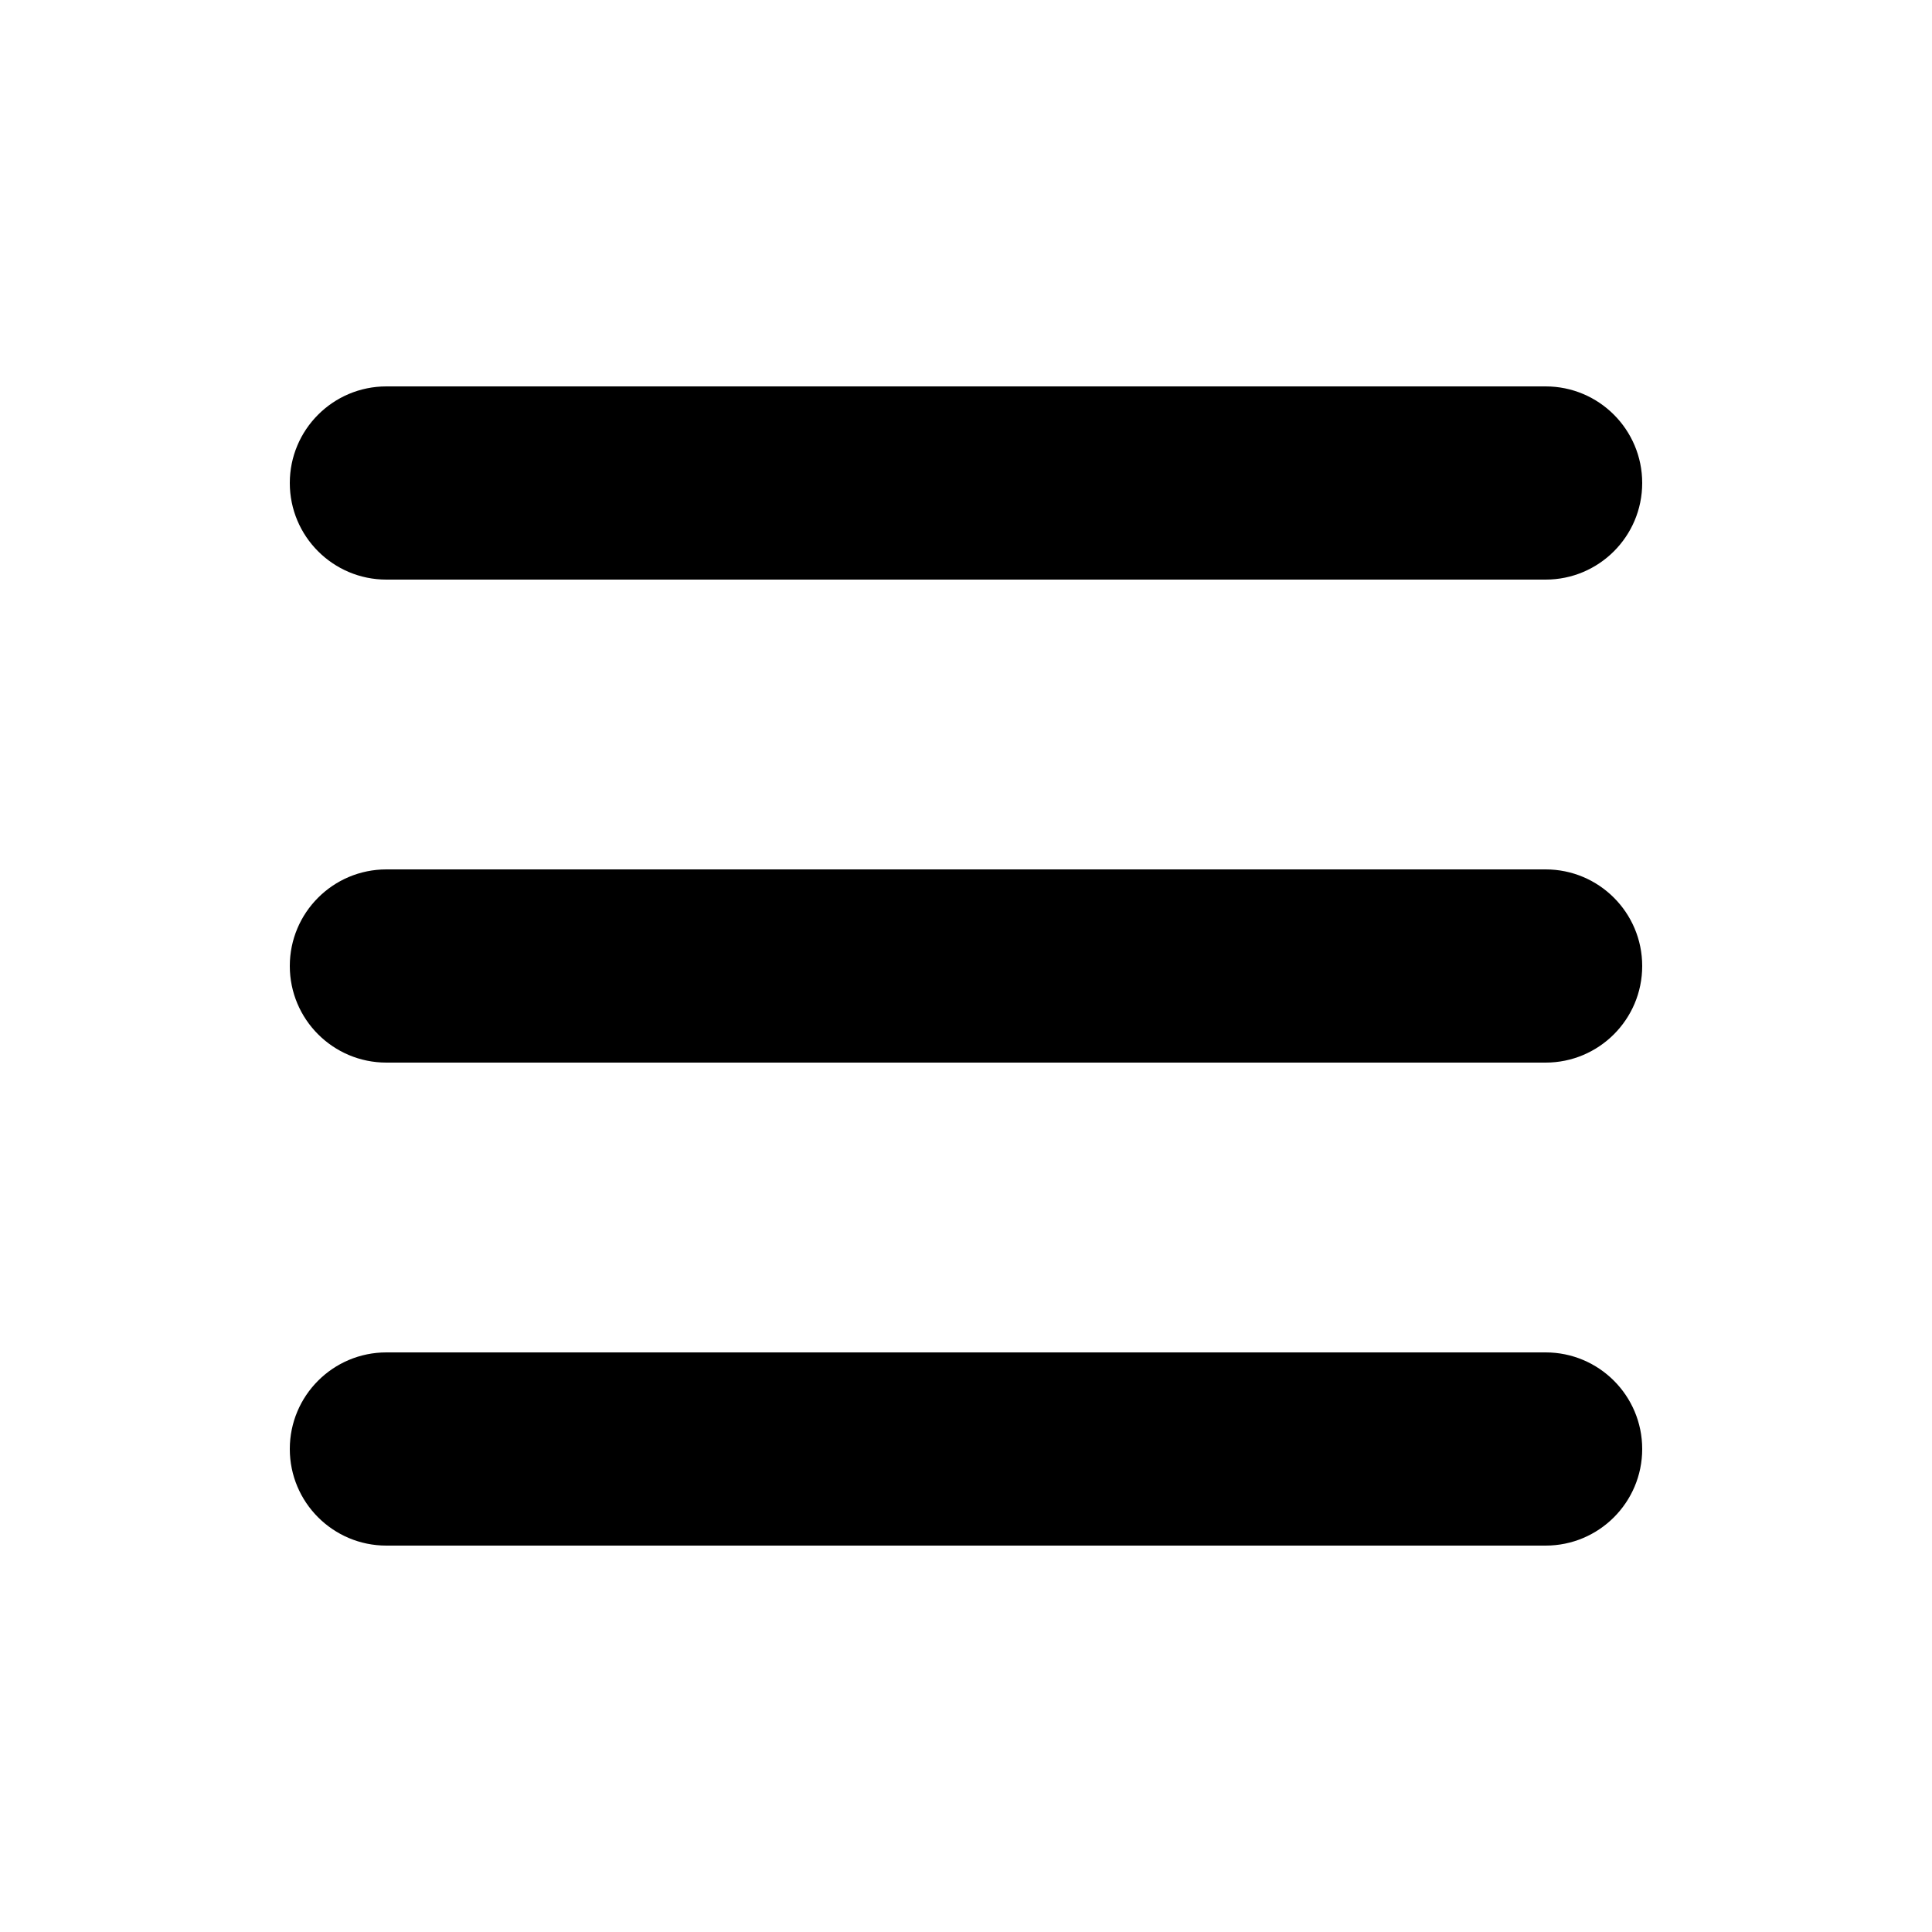
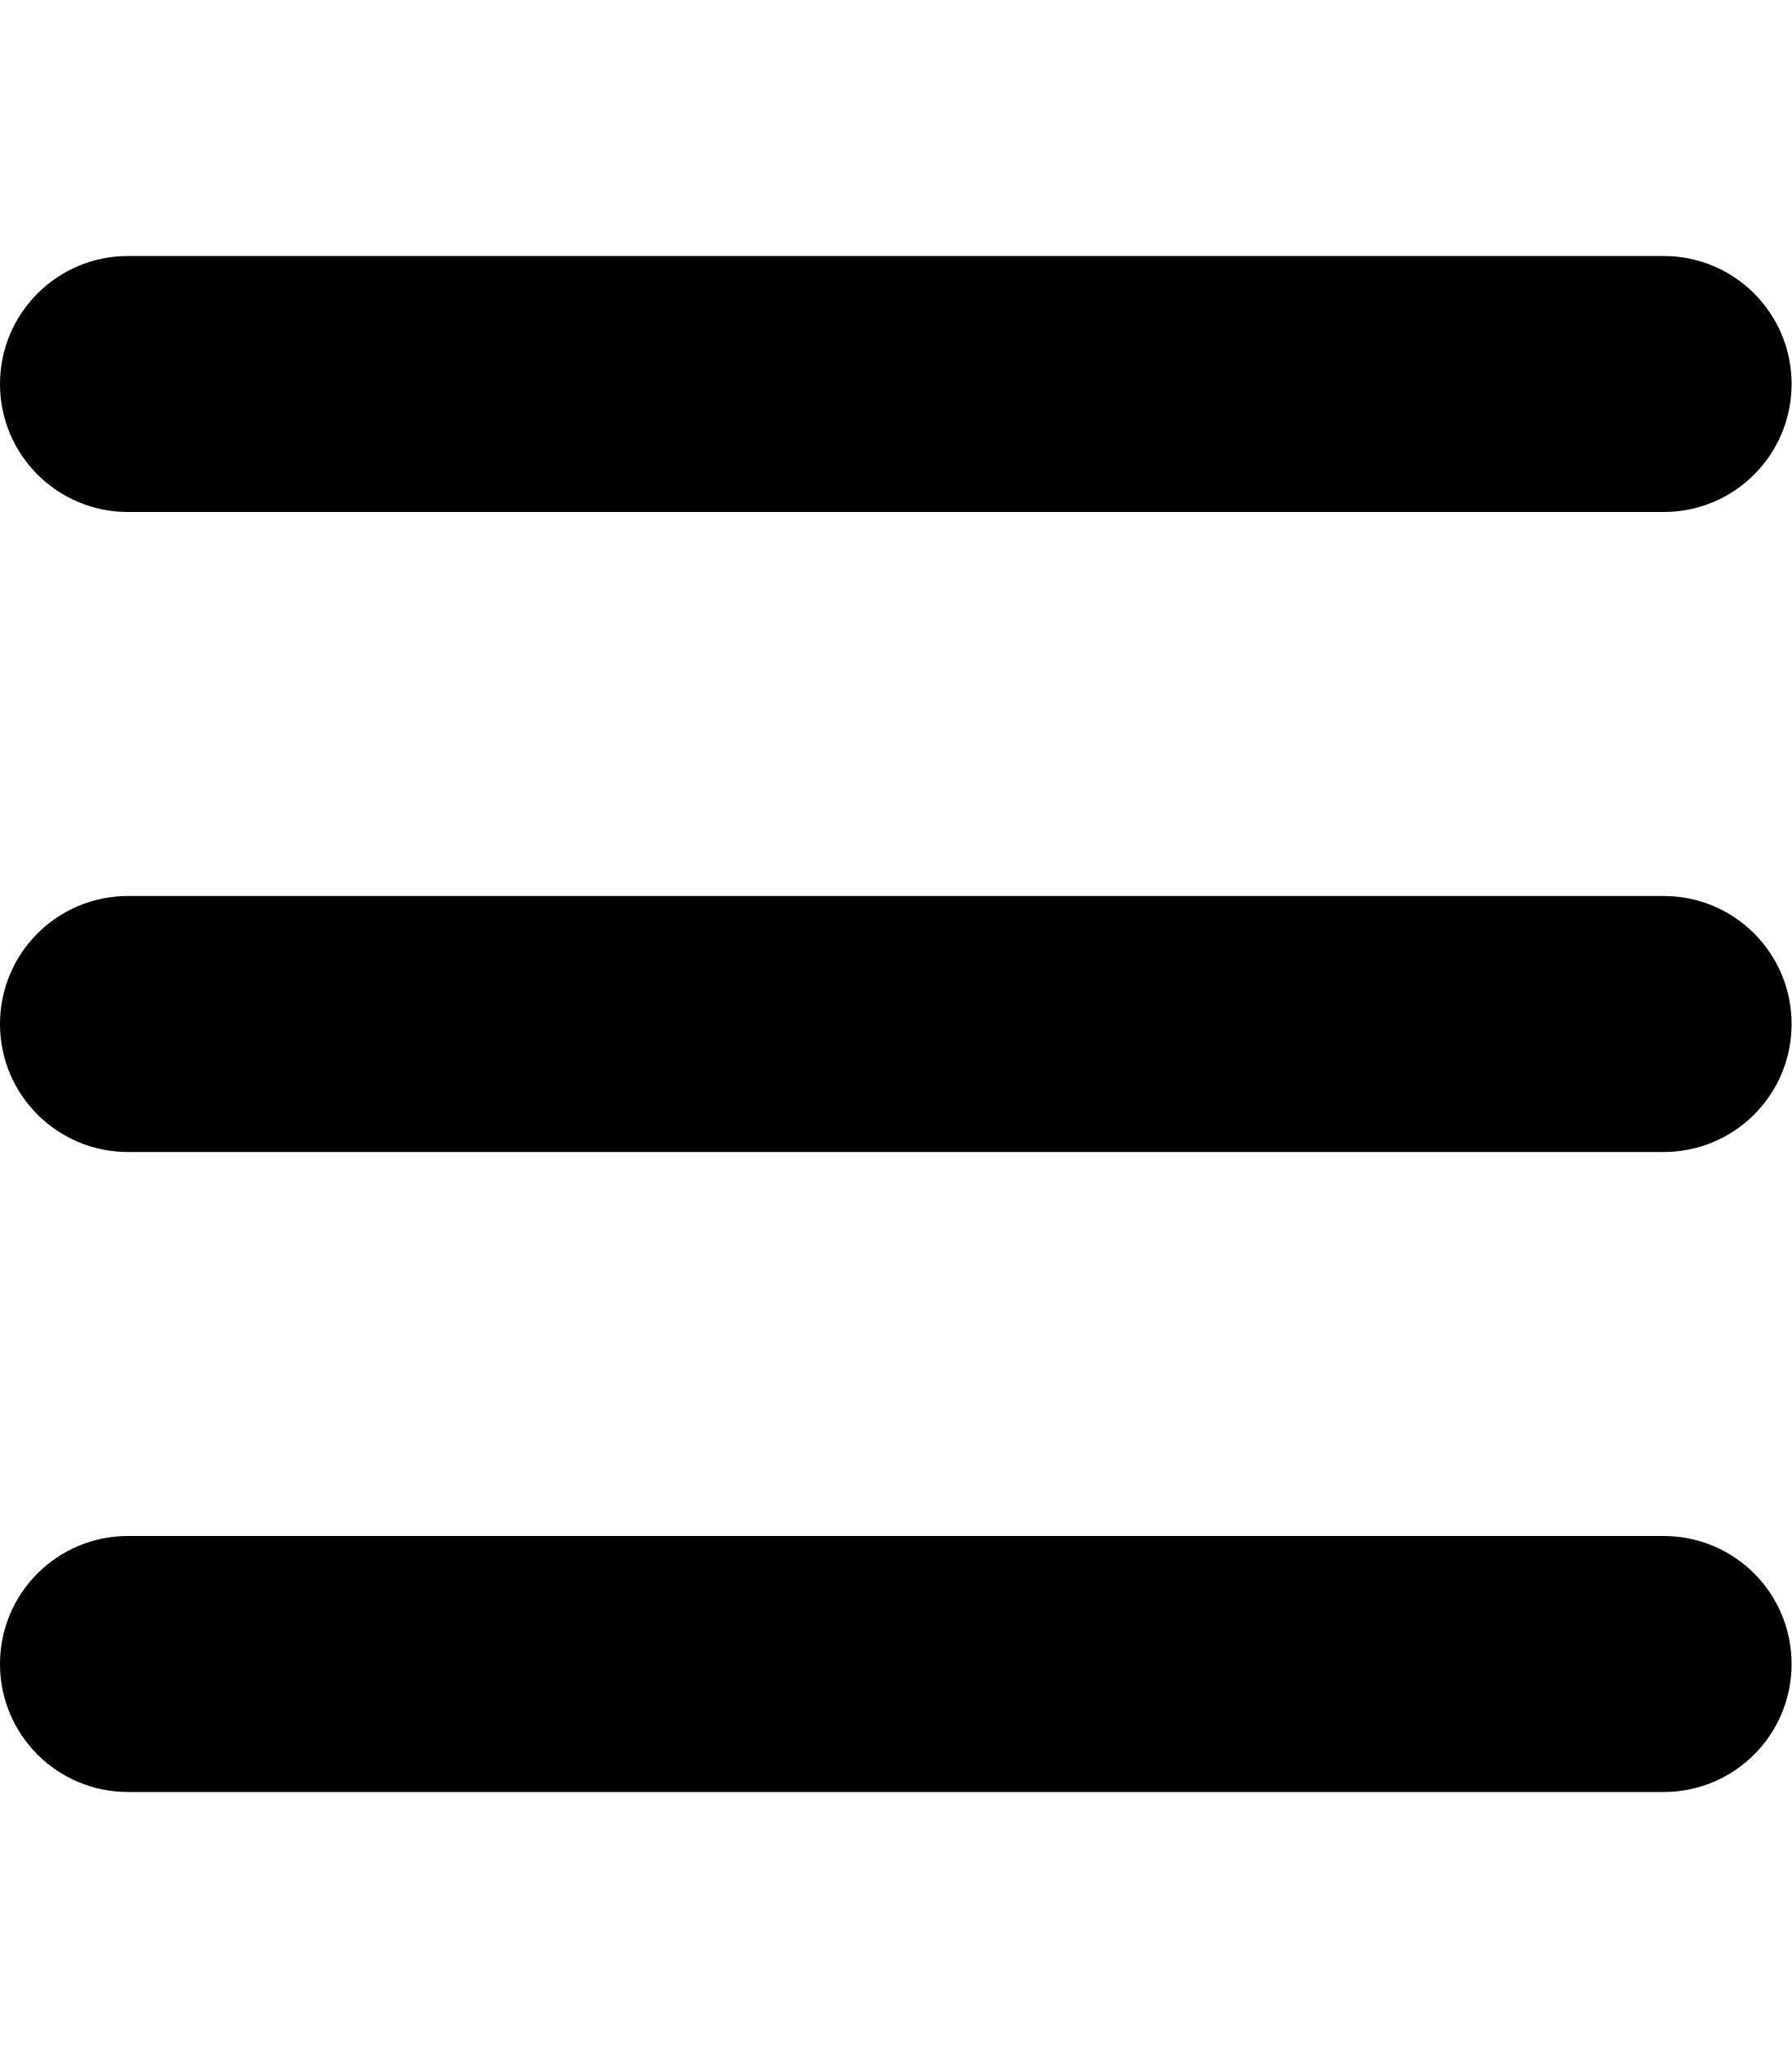
- <svg xmlns="http://www.w3.org/2000/svg" className="w-6 h-6" fill="currentColor" viewBox="0 0 20 20">
-   <path fillRule="evenodd" d="M3 5a1 1 0 011-1h12a1 1 0 110 2H4a1 1 0 01-1-1zM3 10a1 1 0 011-1h12a1 1 0 110 2H4a1 1 0 01-1-1zM3 15a1 1 0 011-1h12a1 1 0 110 2H4a1 1 0 01-1-1z" clipRule="evenodd" />
+ <svg xmlns="http://www.w3.org/2000/svg" fill="currentColor" viewBox="0 0 448 512">
+   <path d="M0 96C0 78.33 14.33 64 32 64H416C433.7 64 448 78.33 448 96C448 113.7 433.7 128 416 128H32C14.33 128 0 113.7 0 96zM0 256C0 238.3 14.33 224 32 224H416C433.7 224 448 238.3 448 256C448 273.7 433.7 288 416 288H32C14.33 288 0 273.7 0 256zM416 448H32C14.33 448 0 433.7 0 416C0 398.3 14.33 384 32 384H416C433.7 384 448 398.3 448 416C448 433.7 433.7 448 416 448z" />
</svg>
